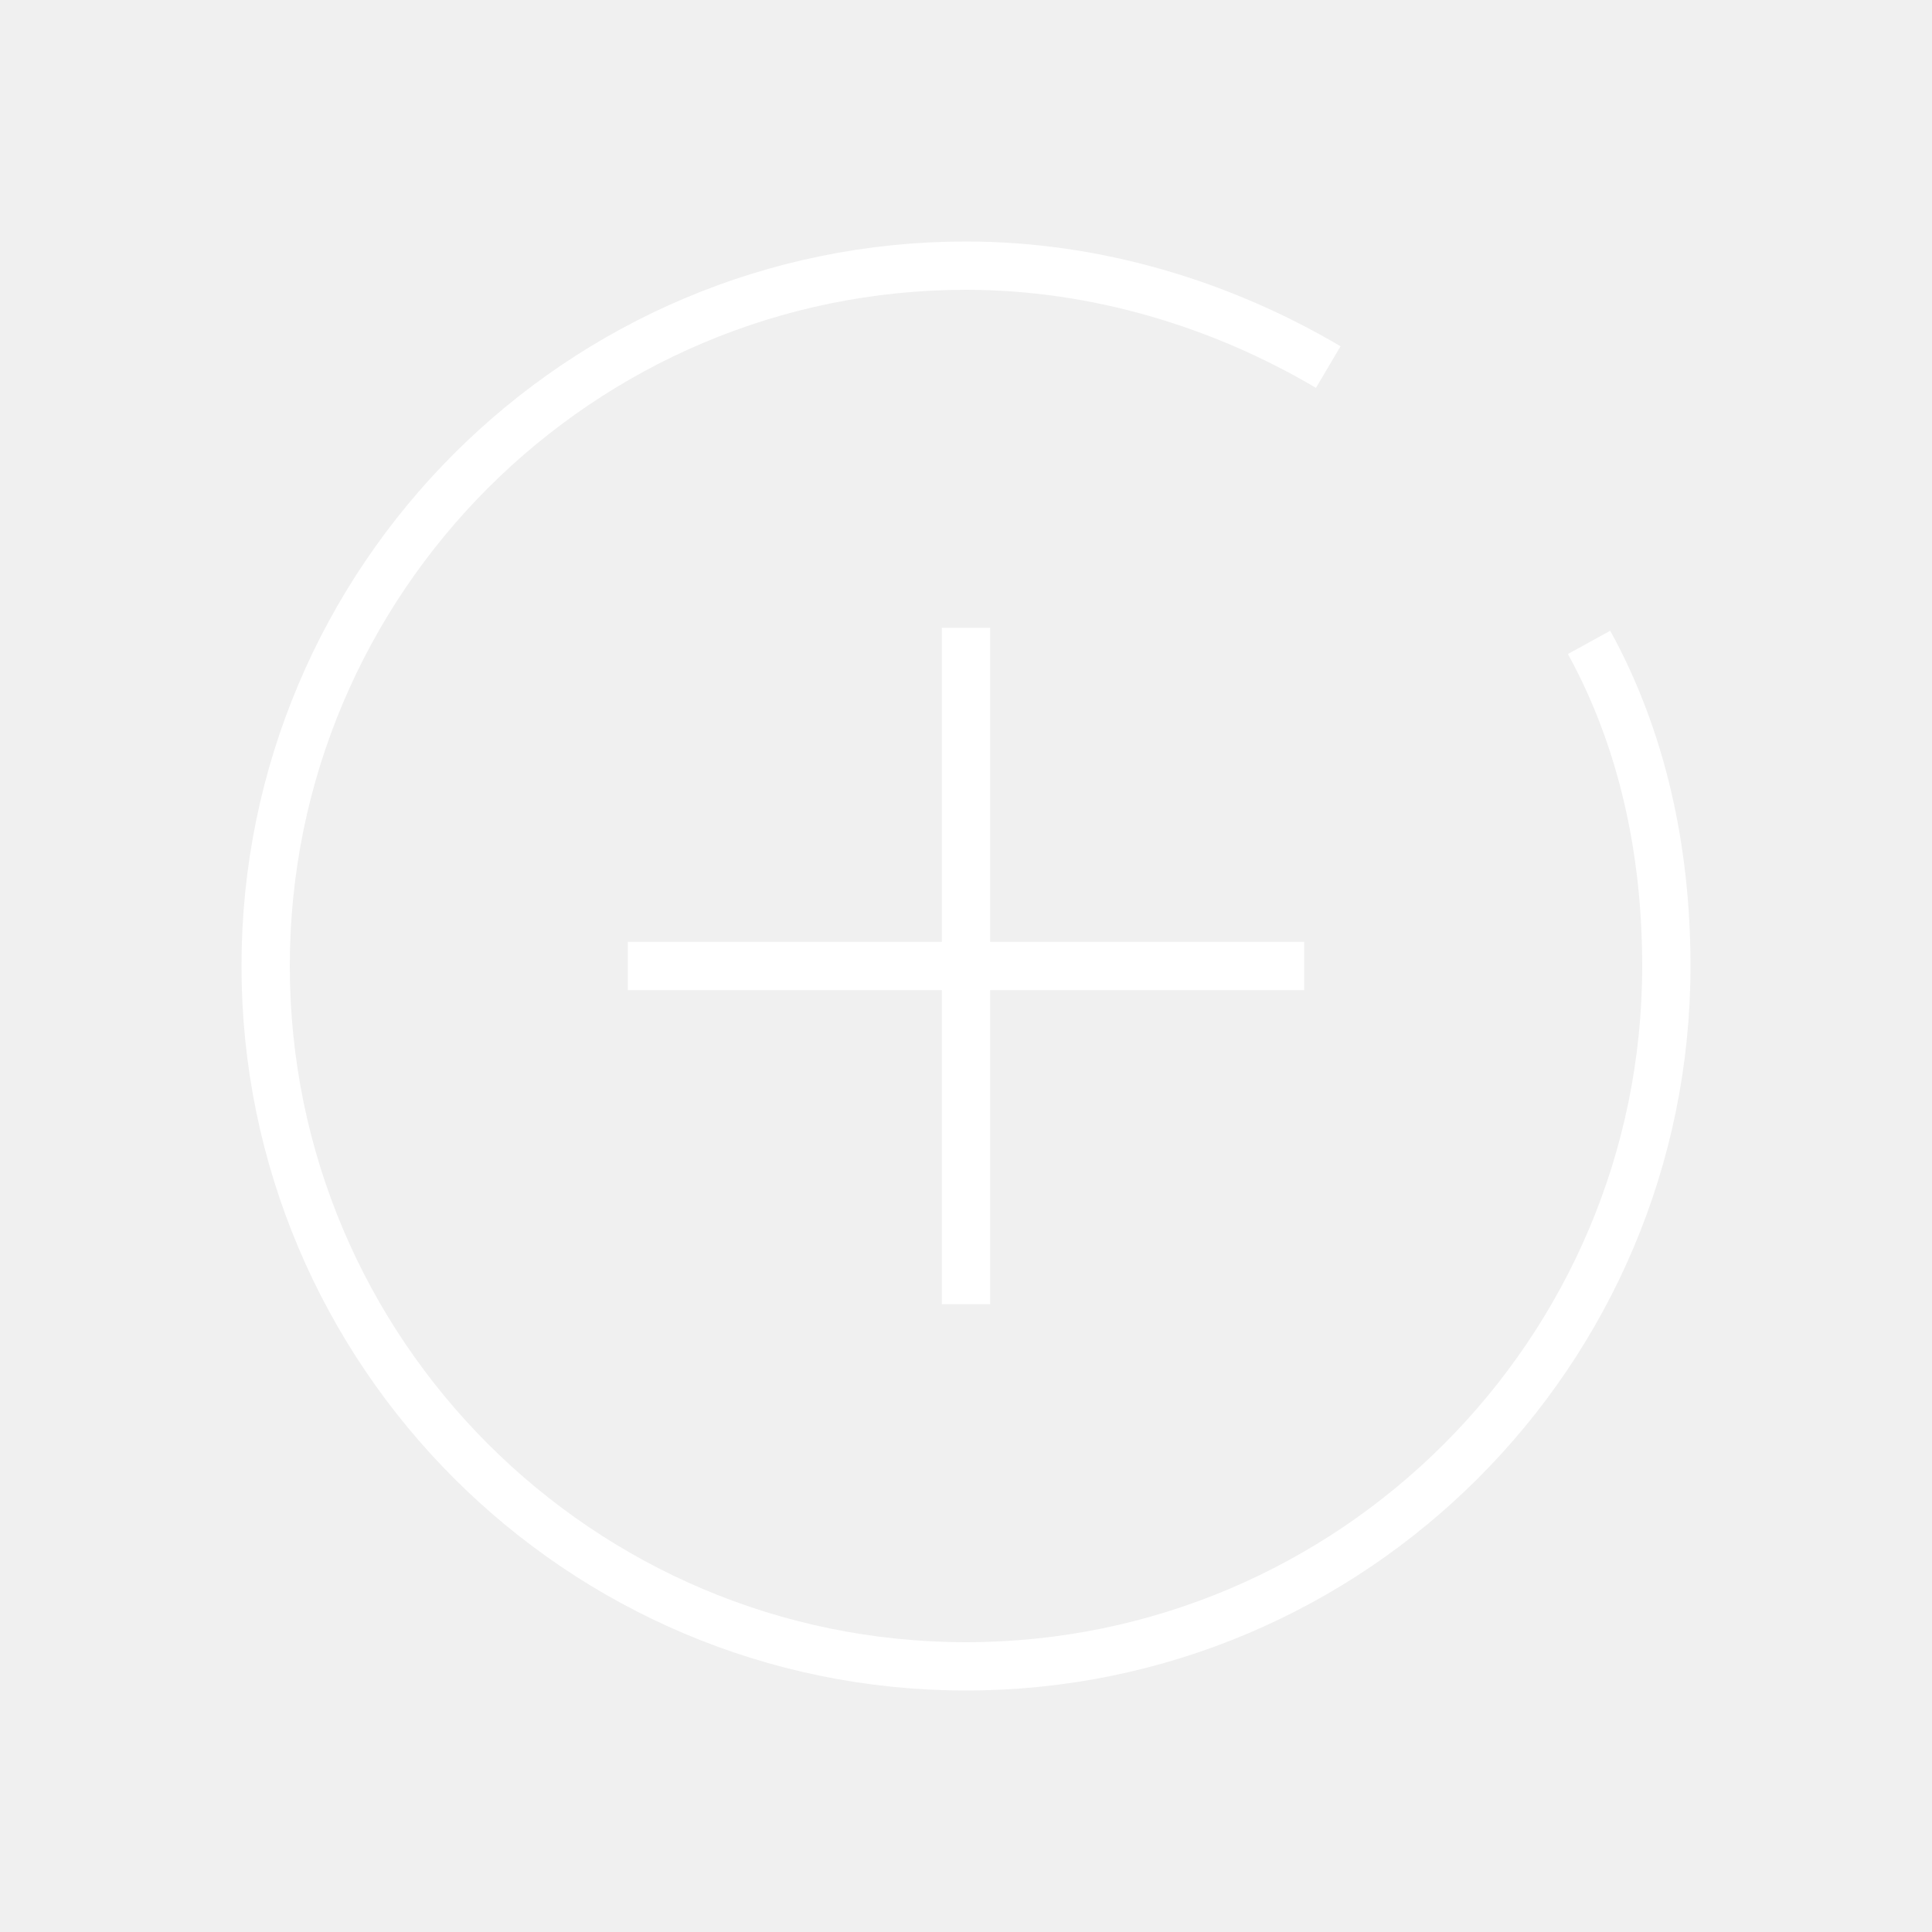
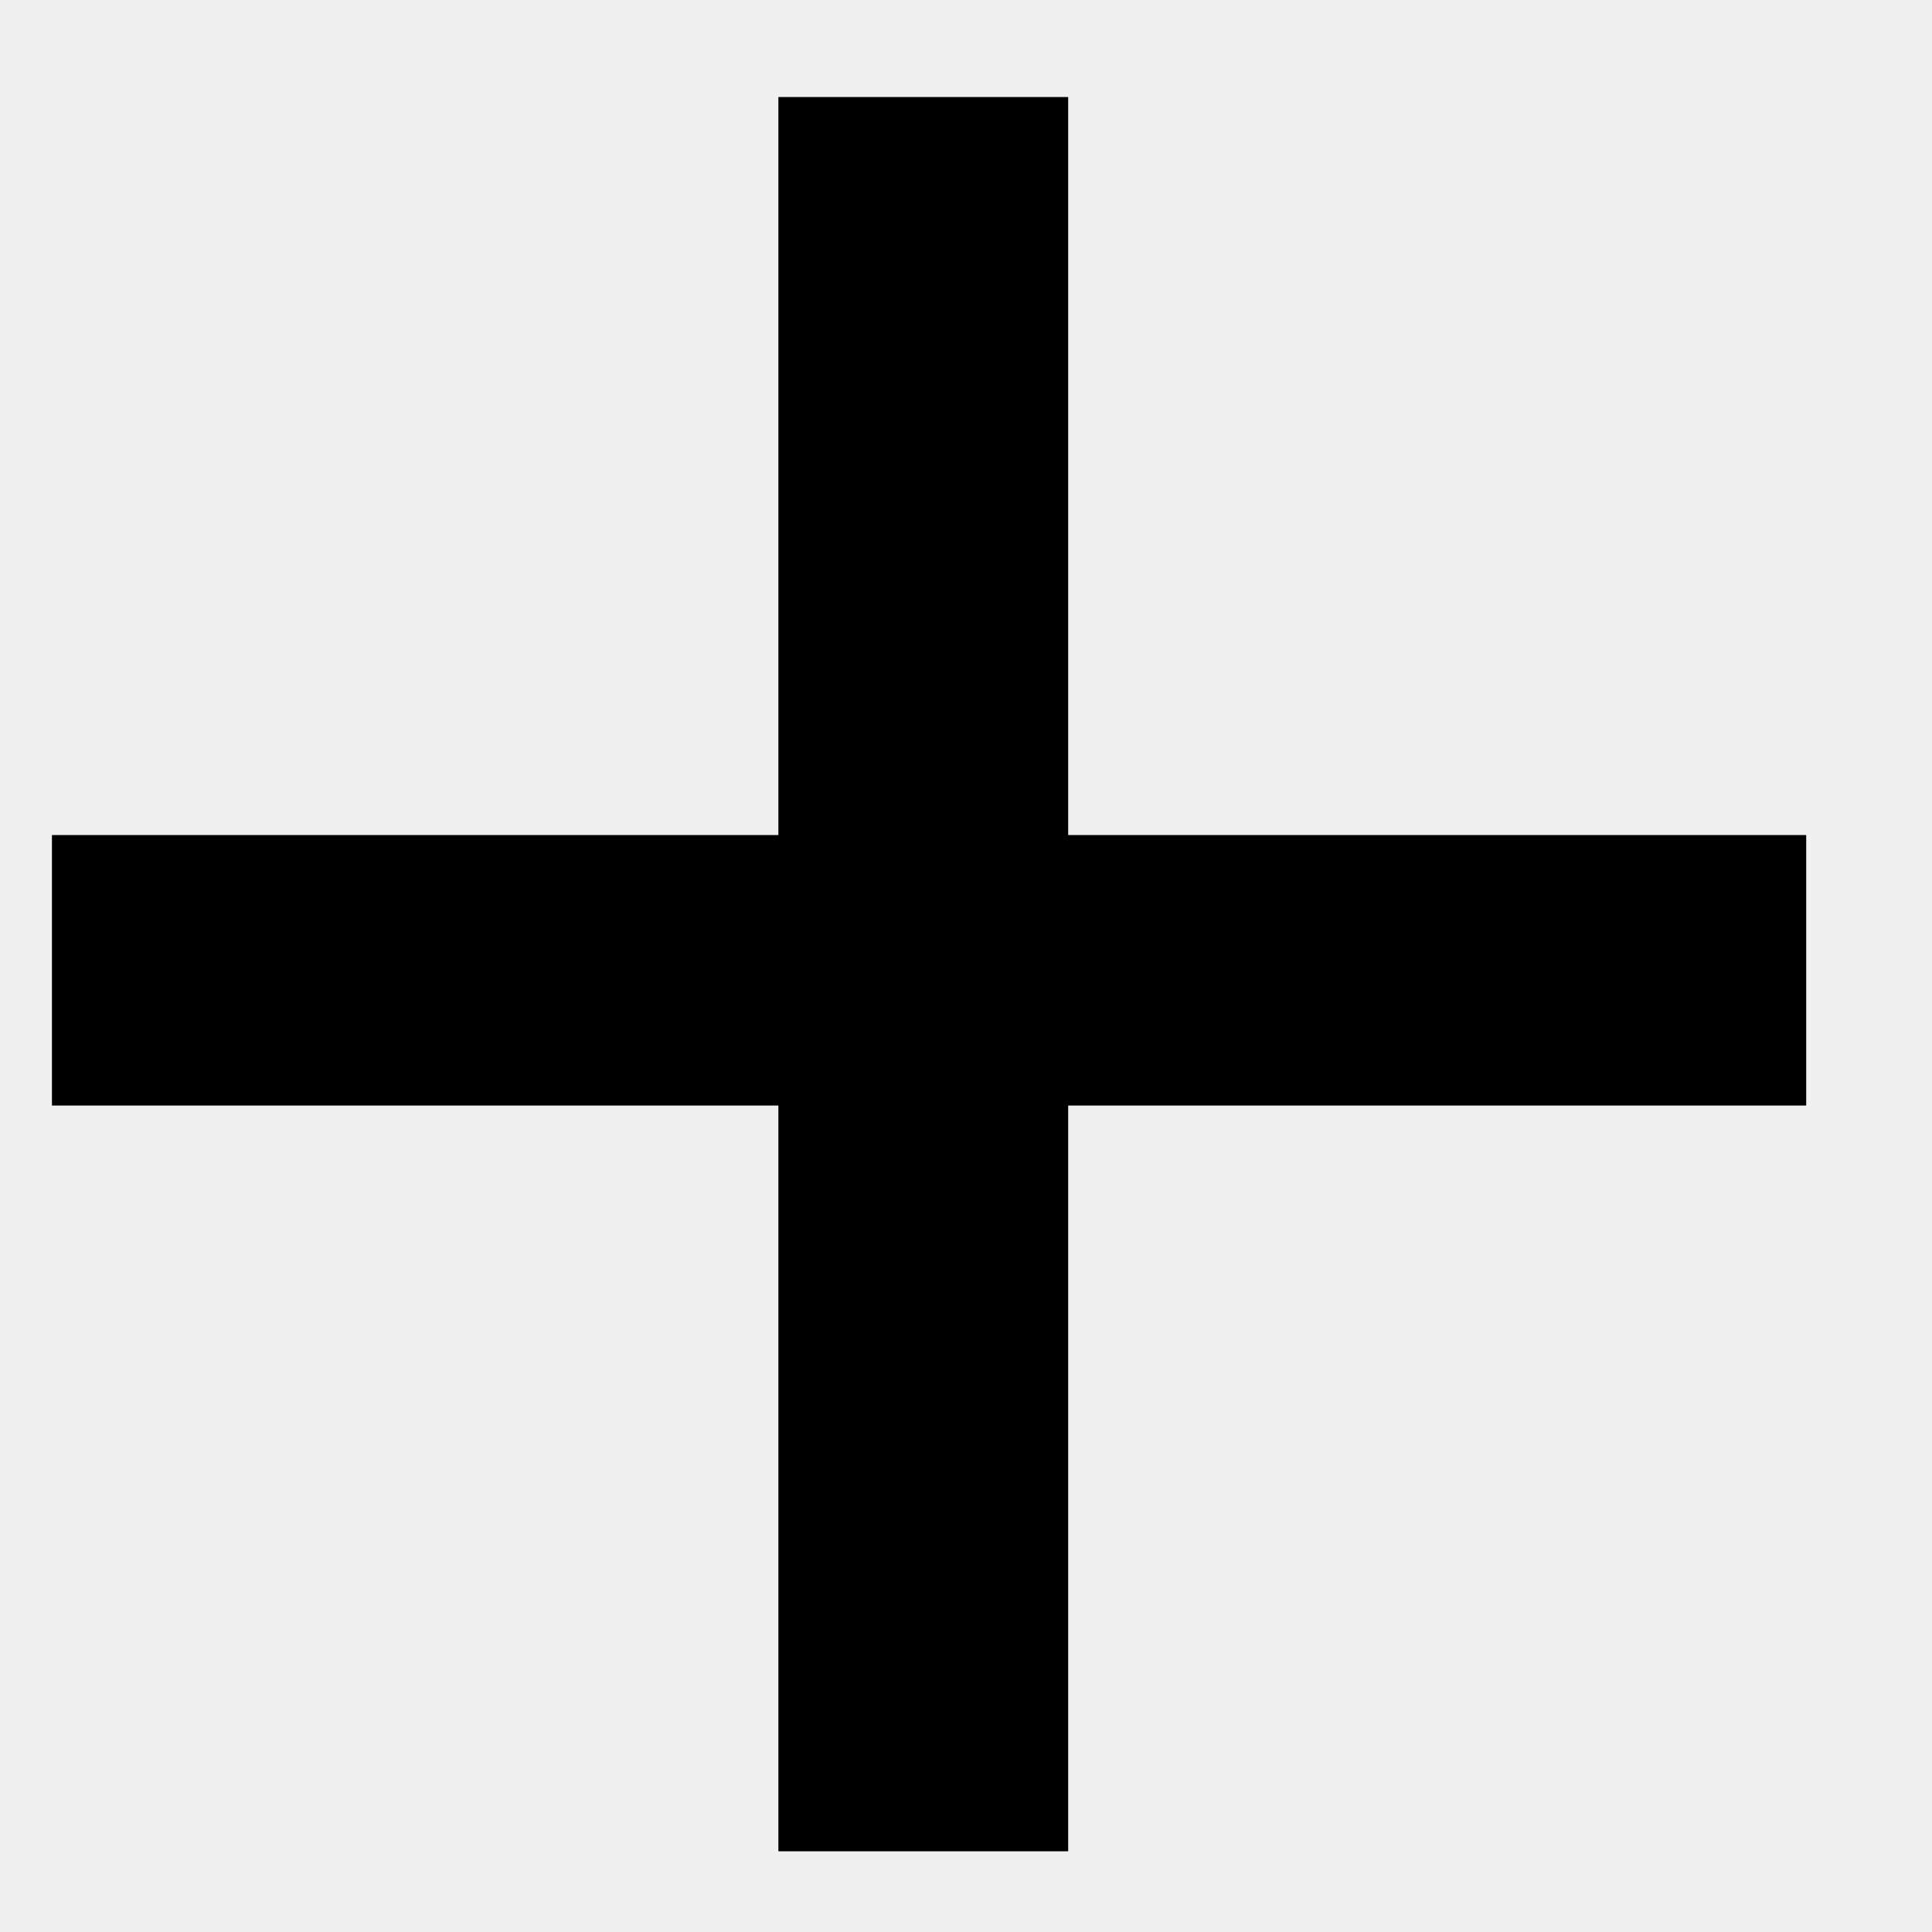
- <svg xmlns="http://www.w3.org/2000/svg" version="1.1" id="Обводка" x="0px" y="0px" viewBox="0 0 40 40" style="enable-background:new 0 0 40 40;" xml:space="preserve" fill="none" stroke="white">
-   <path class="st0" d="M32.9,13.3c1.1,2,1.6,4.3,1.6,6.7c0,8-6.5,14.5-14.5,14.5S5.5,28,5.5,20S12,5.5,20,5.5c2.7,0,5.3,0.8,7.5,2.1" />
-   <line class="st0" x1="20" y1="13" x2="20" y2="27" />
-   <line class="st0" x1="27" y1="20" x2="13" y2="20" />
+ <svg xmlns="http://www.w3.org/2000/svg" width="9" height="9" viewBox="0 0 9 9" fill="none">
+   <path d="M0.242 5.15H3.626V8.624H4.976V5.15H8.414V3.89H4.976V0.452H3.626V3.89H0.242V5.15Z" fill="black" />
</svg>
